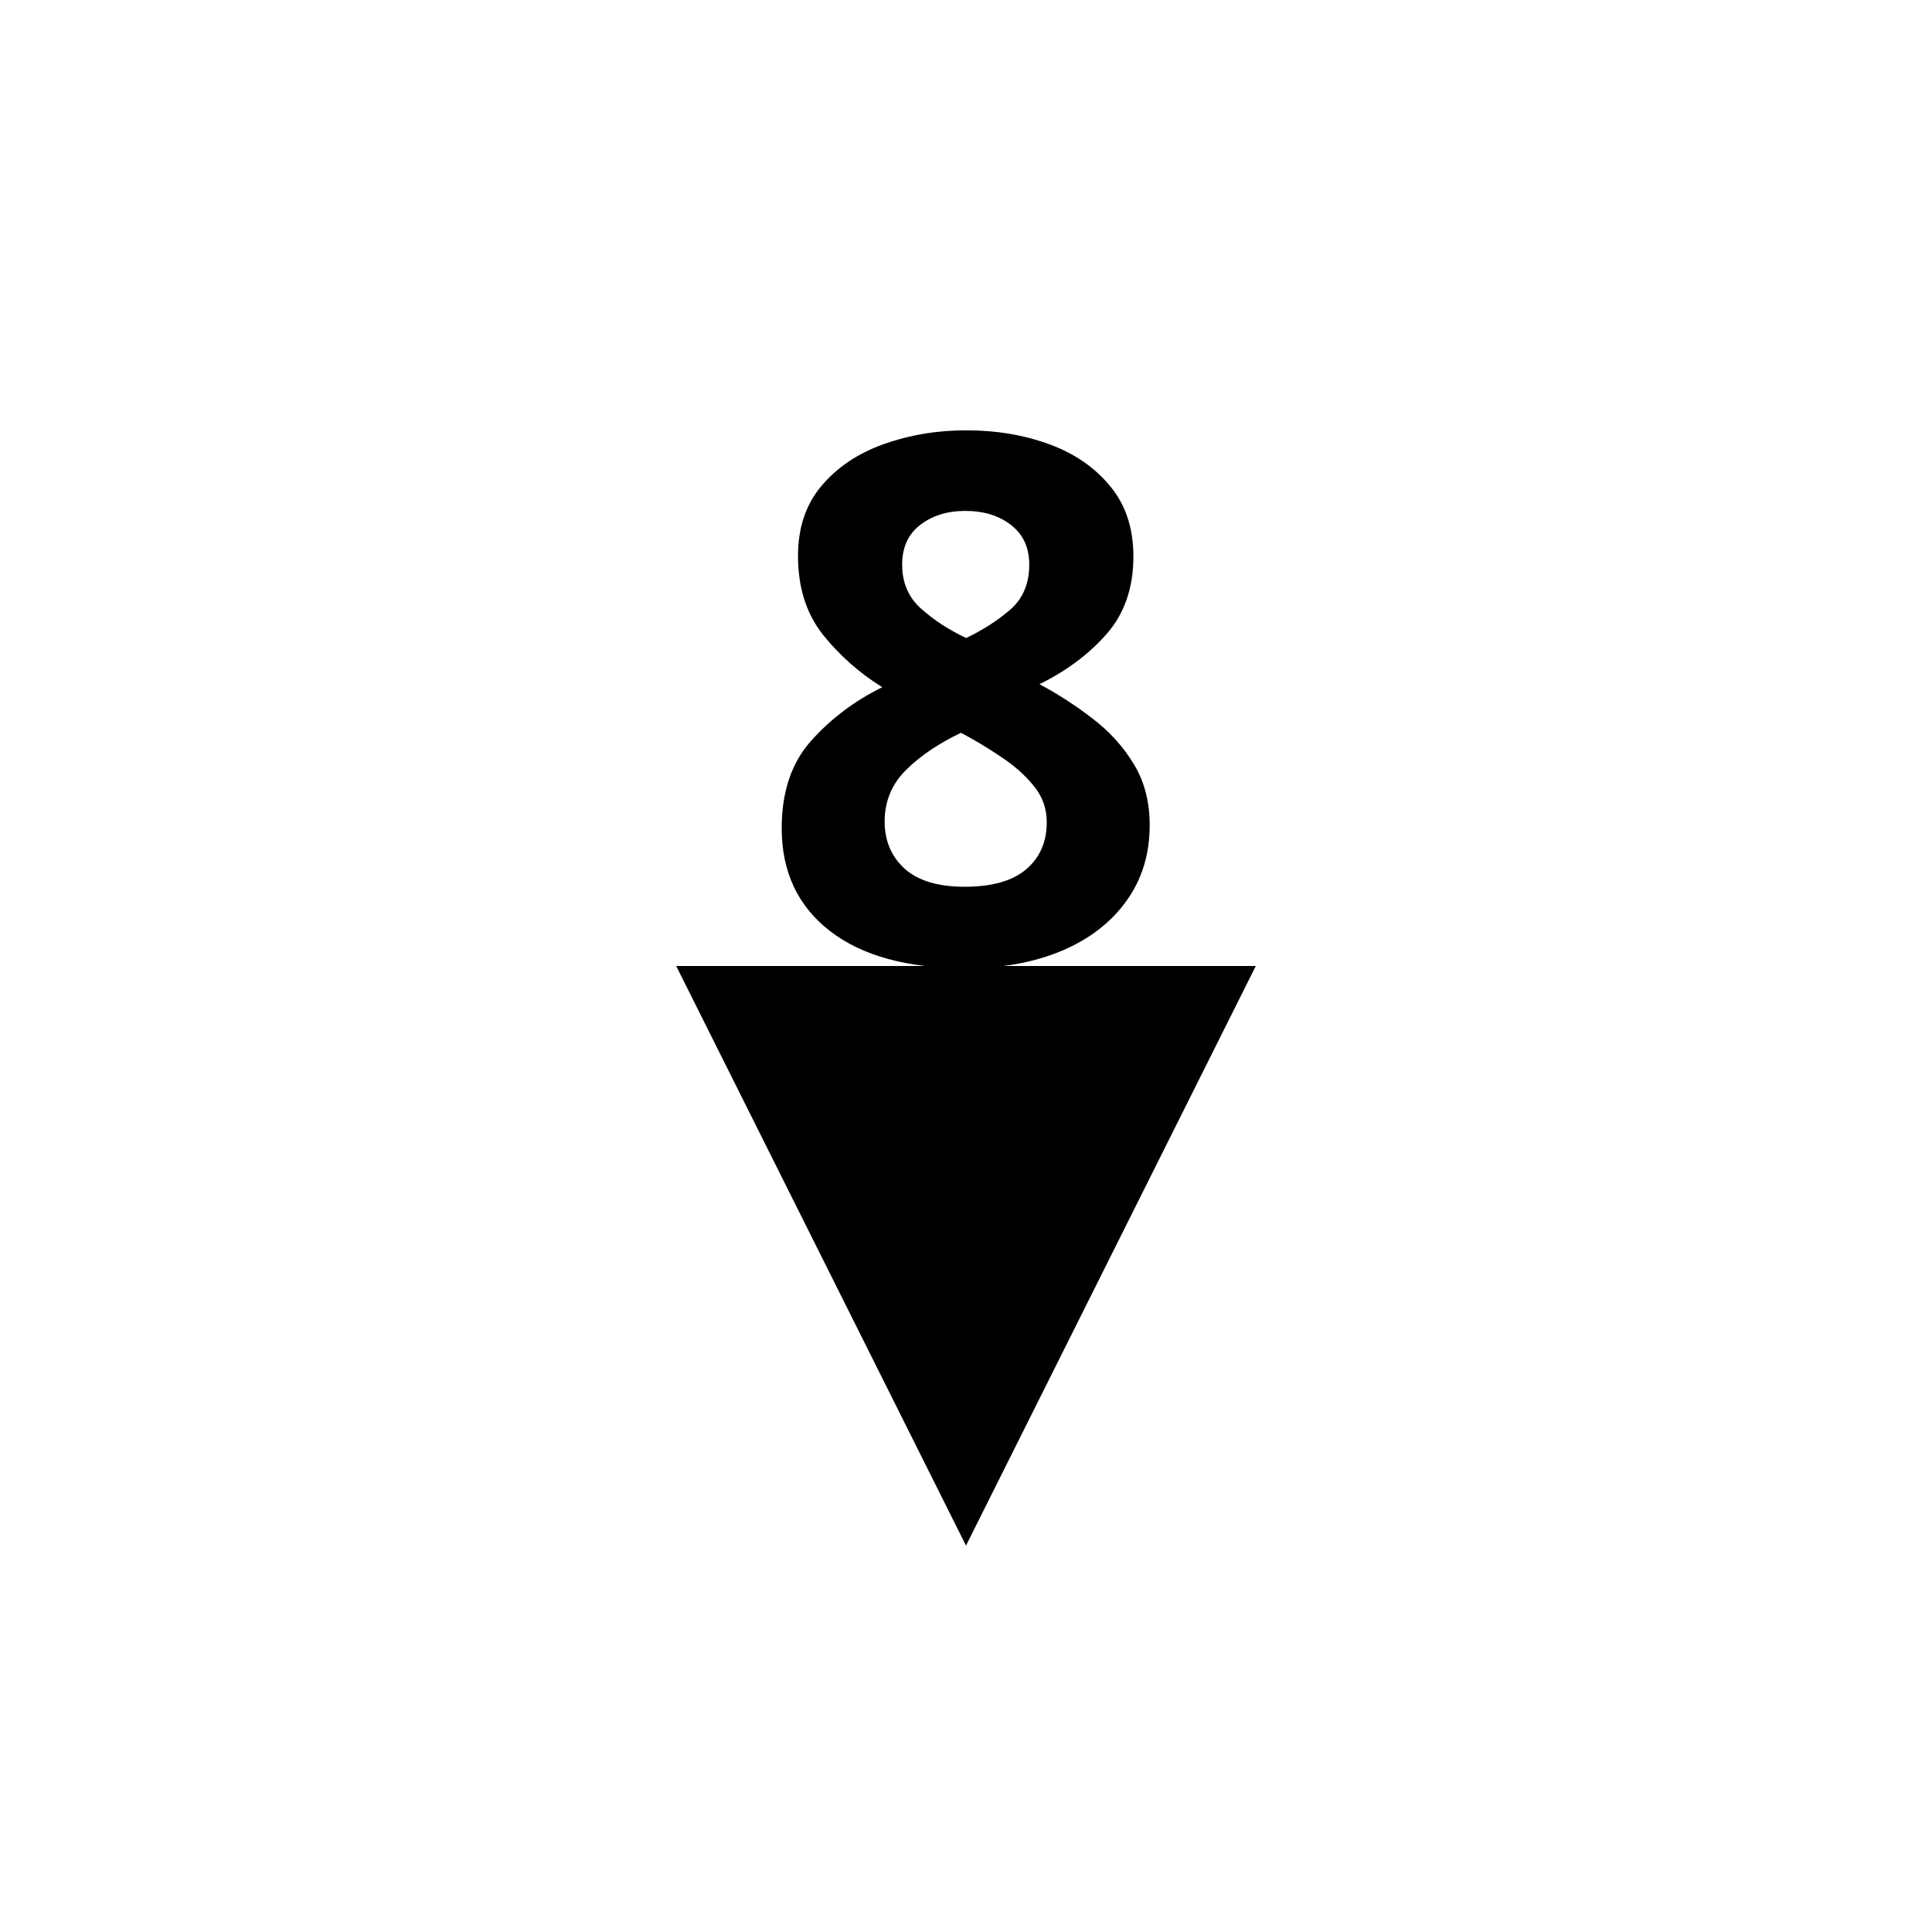
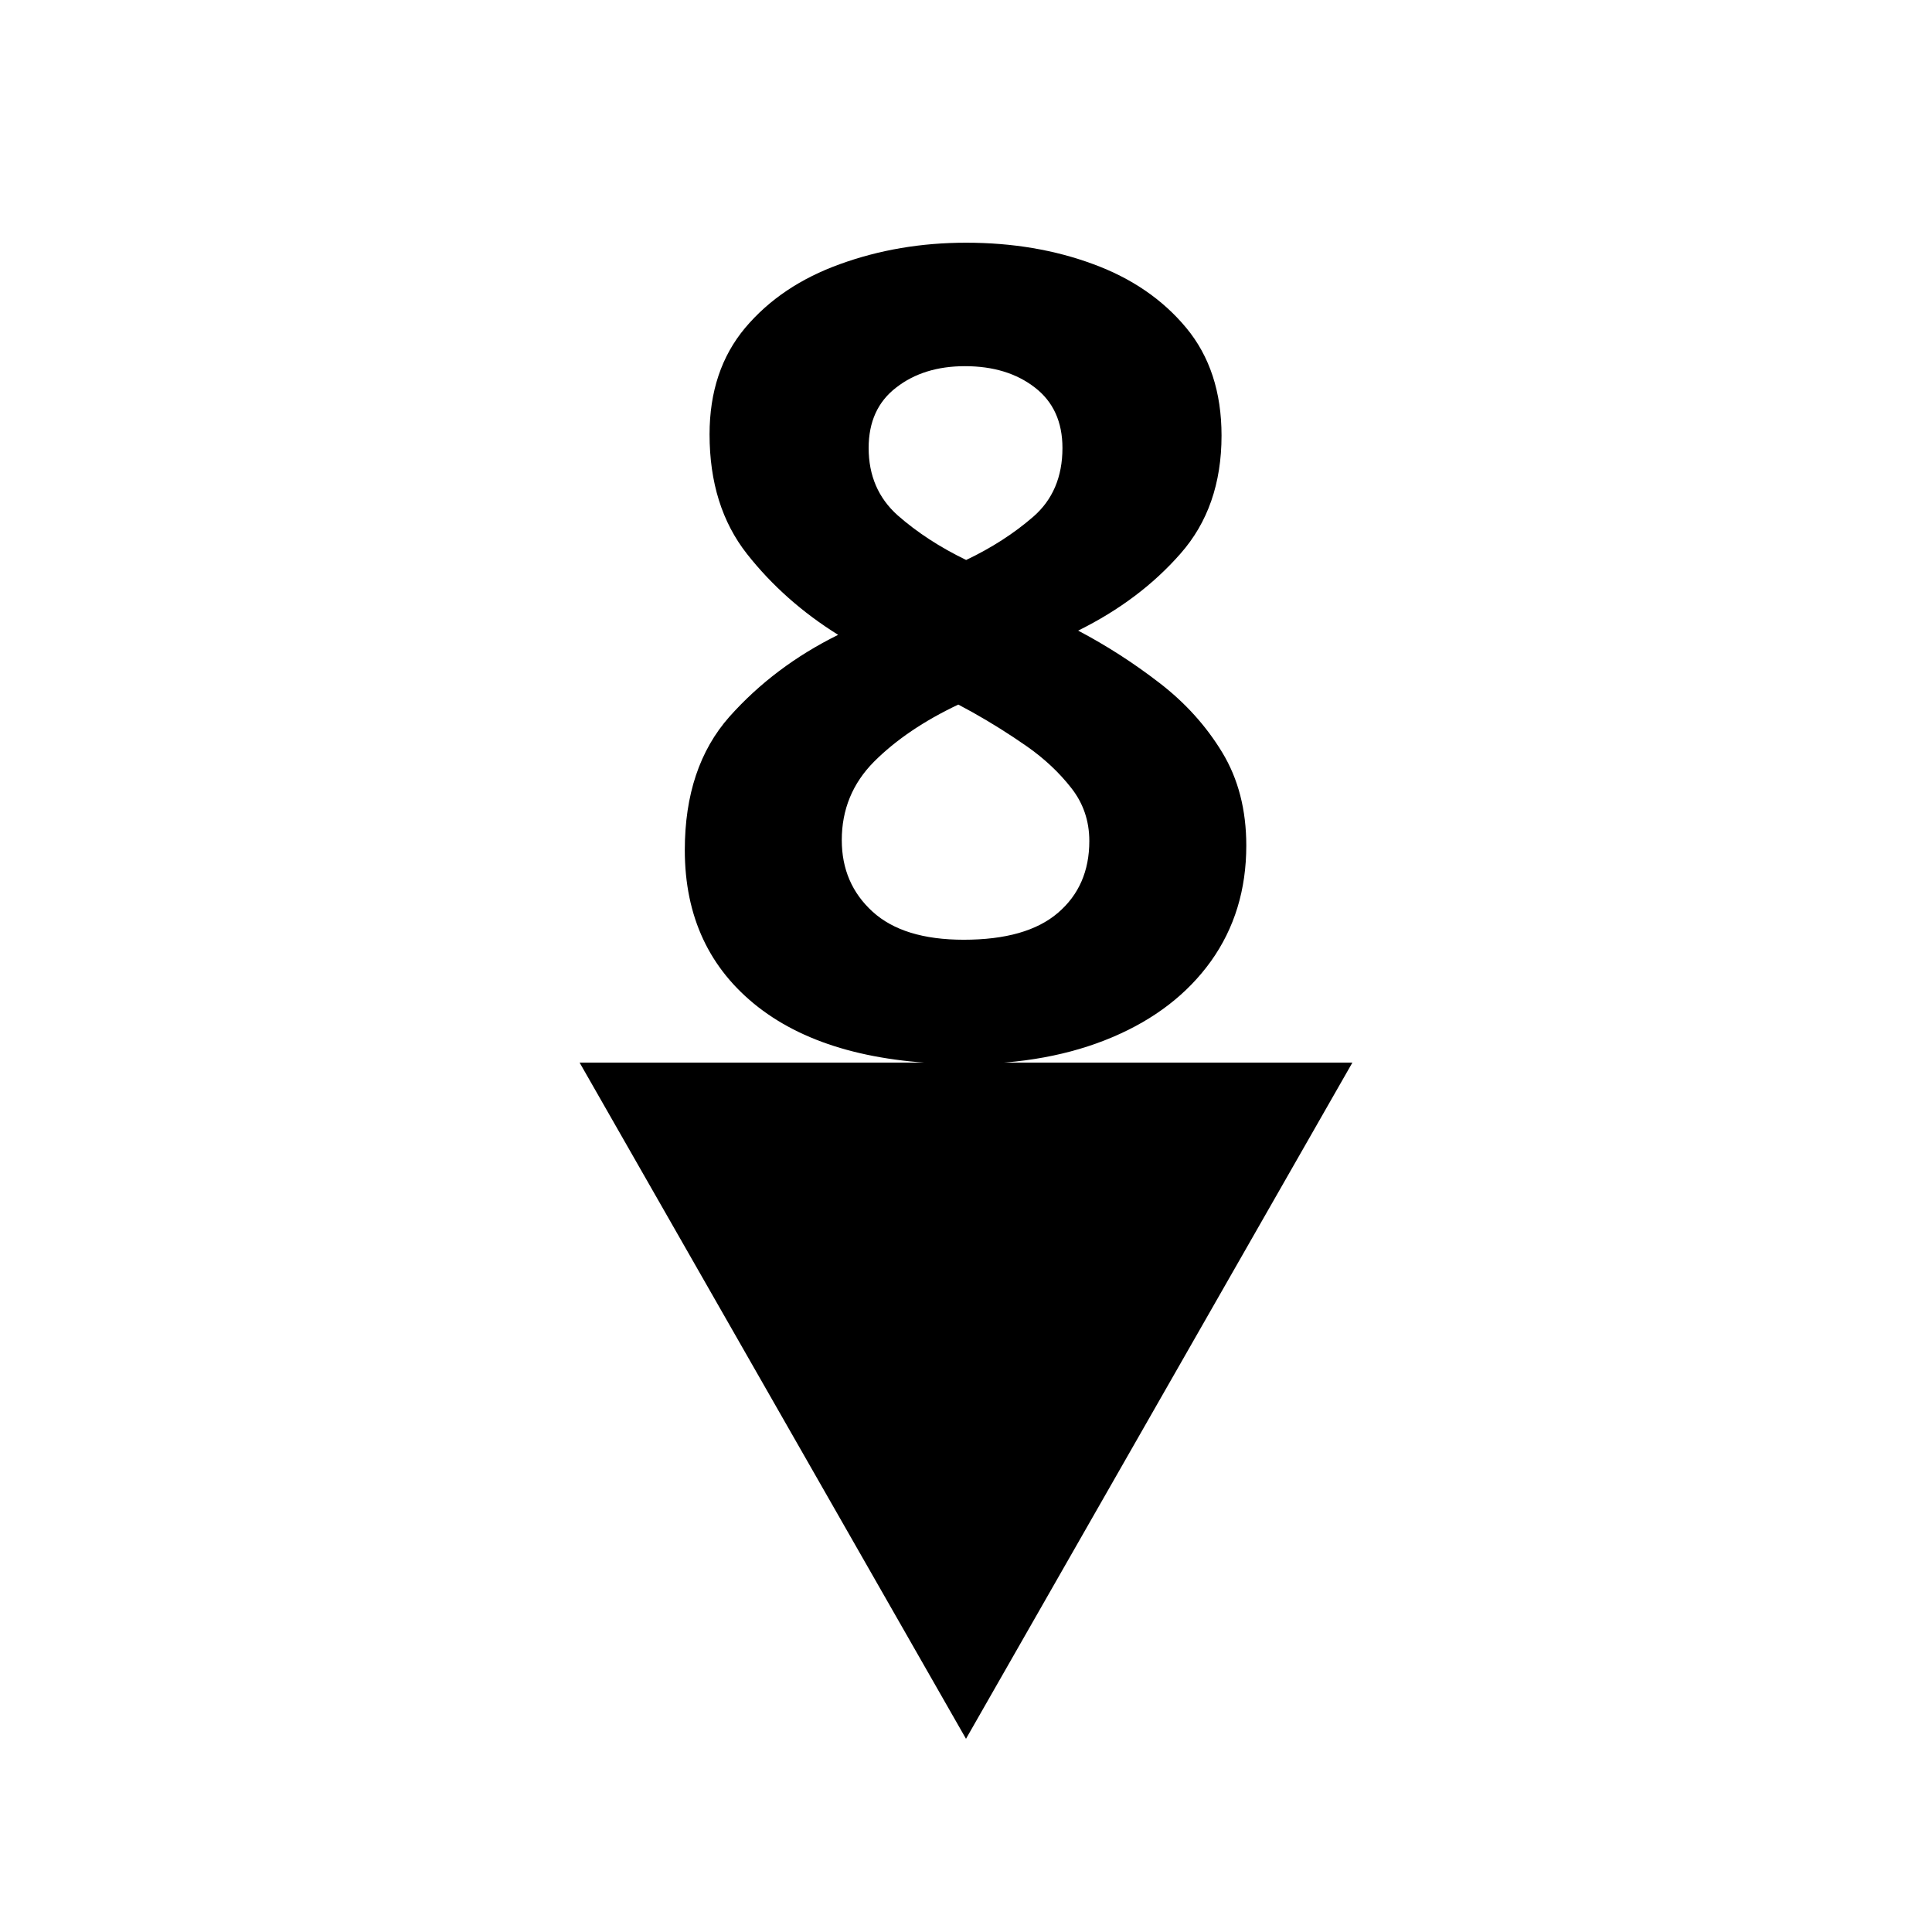
<svg xmlns="http://www.w3.org/2000/svg" xml:space="preserve" style="shape-rendering:geometricPrecision; text-rendering:geometricPrecision; image-rendering:optimizeQuality; fill-rule:evenodd; clip-rule:evenodd" viewBox="0 0 100 100">
  <g id="HM3">
-     <polygon points="35,50 65,50 50,80" style="fill:black;" />
-     <text x="50%" y="35%" text-anchor="middle" dominant-baseline="central" font-family="Amasis MT Medium" letter-spacing="-0.075em" font-size="38" font-style="normal" font-weight="550" style="stroke: none; fill: rgb(0,0,0);">8</text>
+     <circle style="fill: rgb(255, 255, 255); fill-rule: nonzero; opacity: 0.2; " cx="50%" cy="50%" r="45%" />
+     <polygon points="30,55 70,55 50,90" style="fill:black;" />
+     <text x="50%" y="32%" text-anchor="middle" dominant-baseline="central" font-family="Amasis MT Medium" letter-spacing="0em" font-size="58" font-style="normal" font-weight="550" style="stroke: none; fill: rgb(0,0,0);">8</text>
  </g>
</svg>
